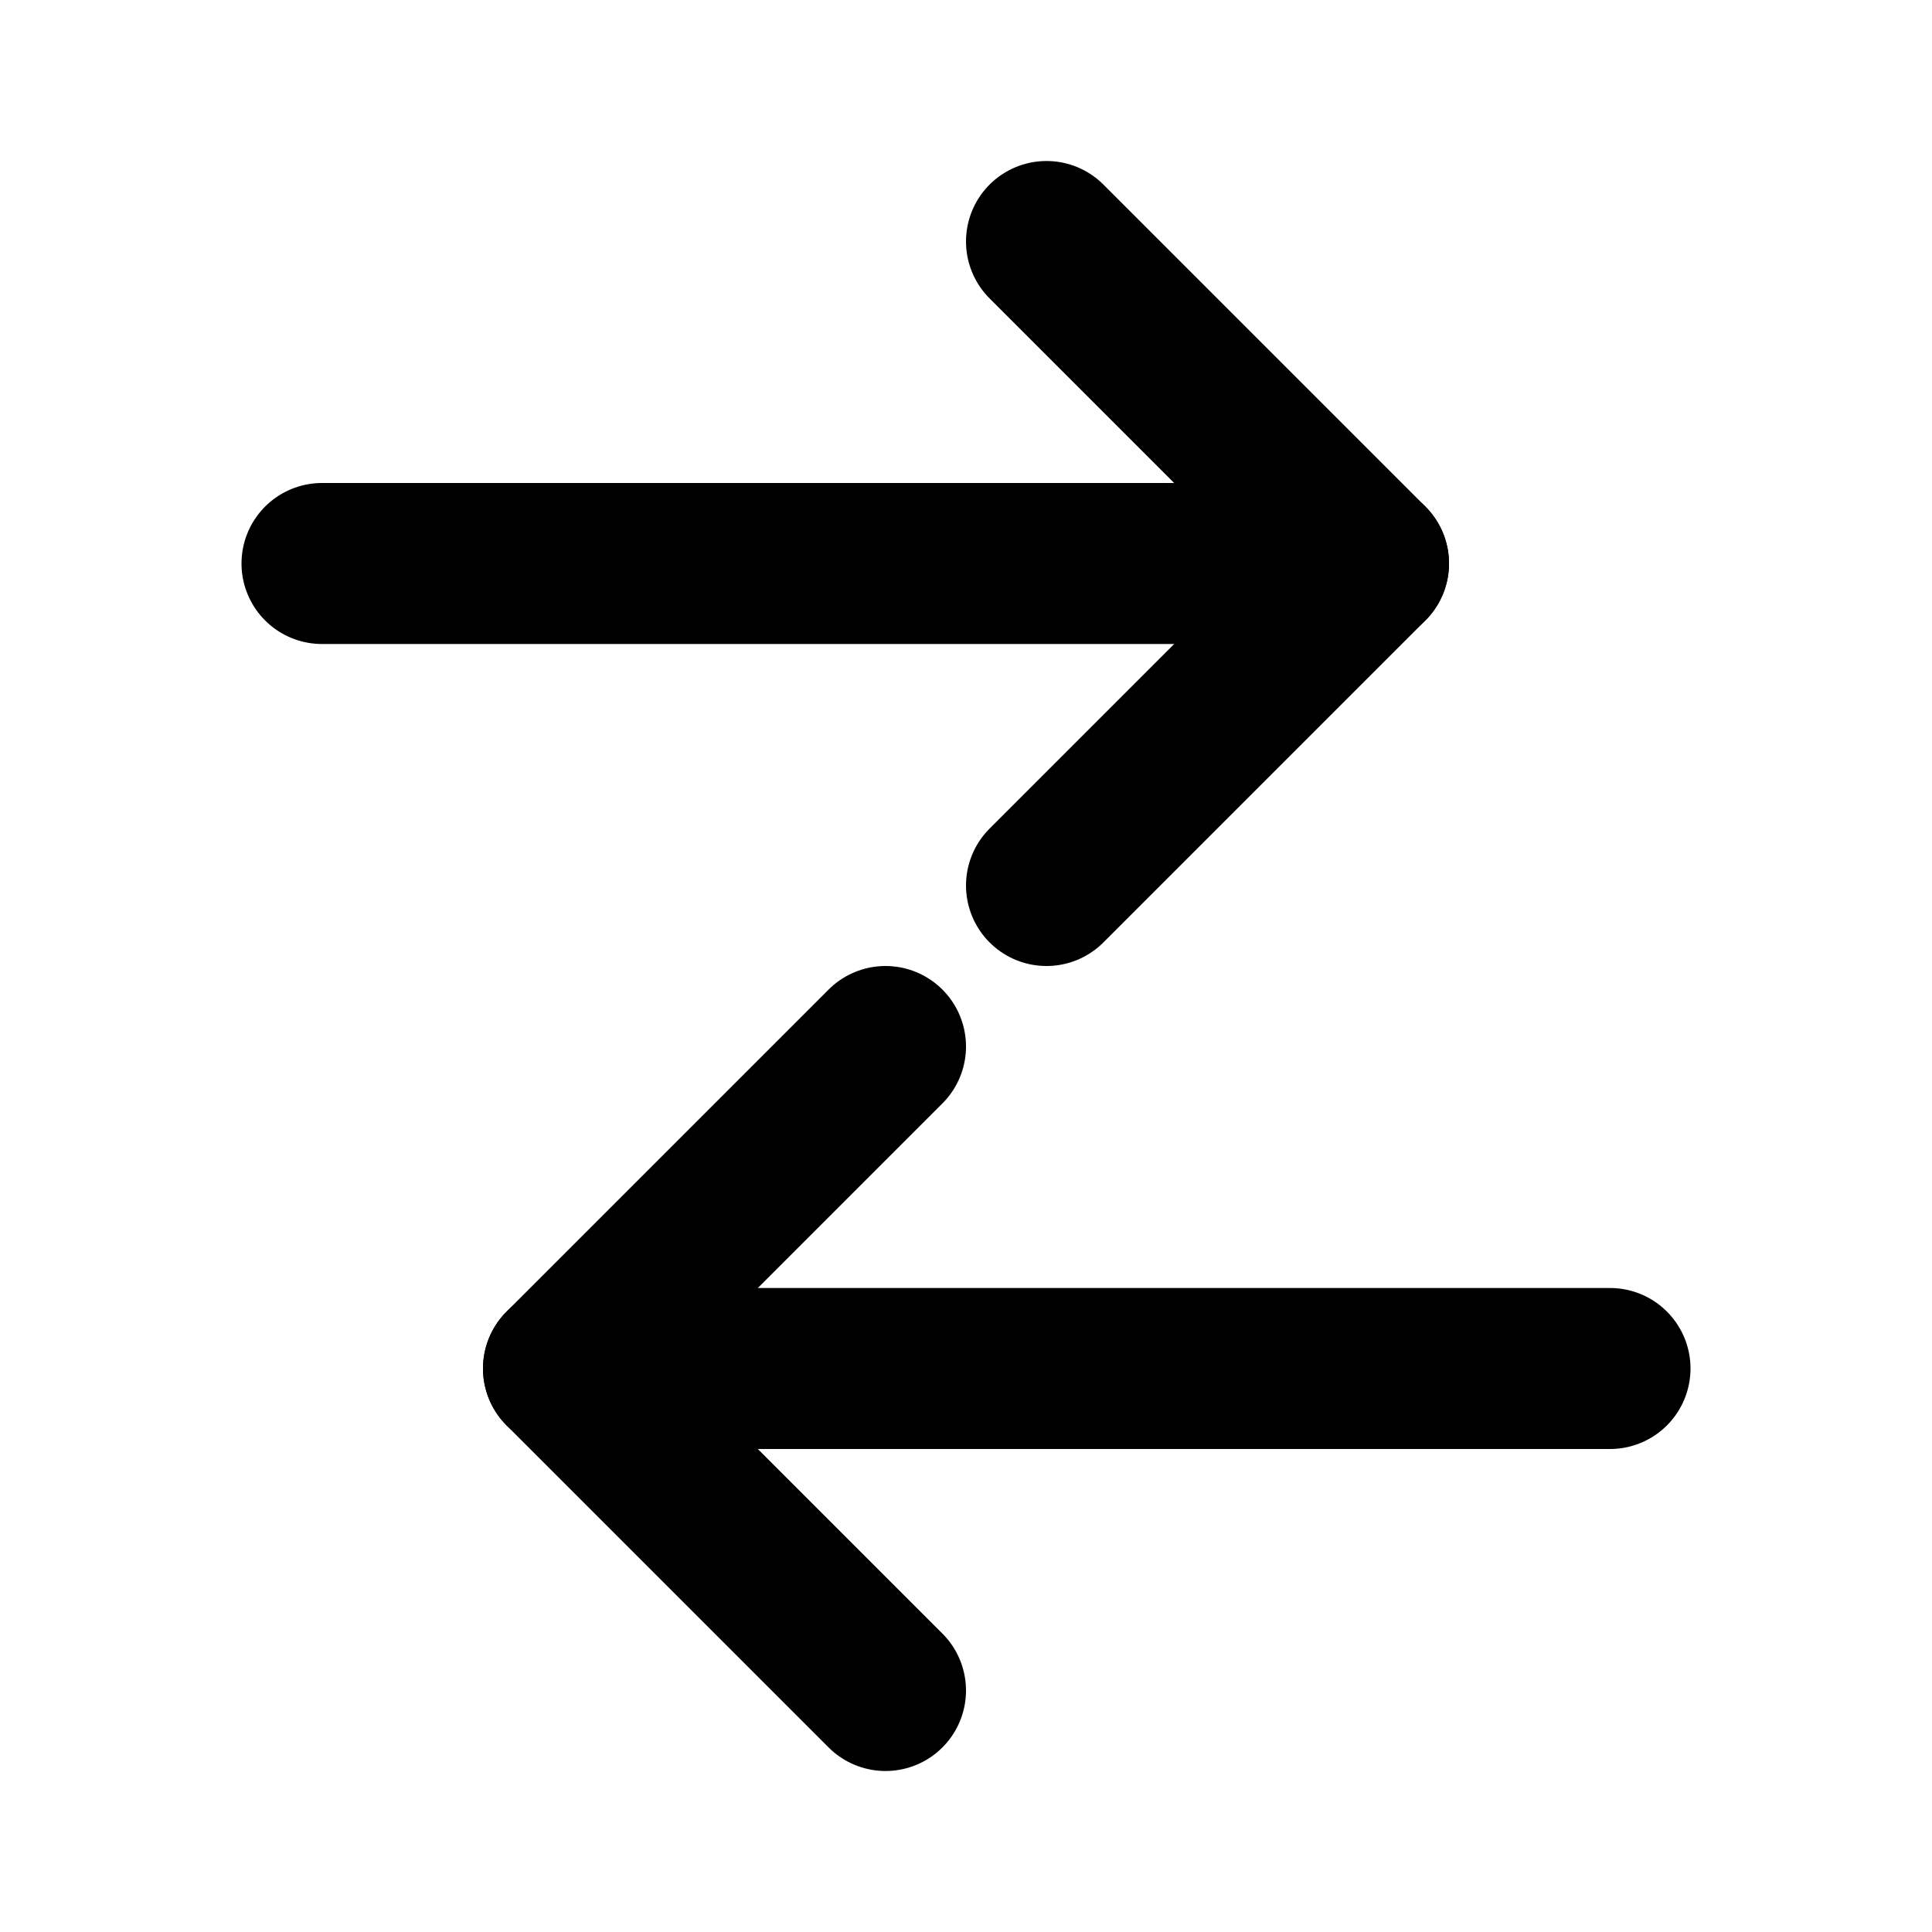
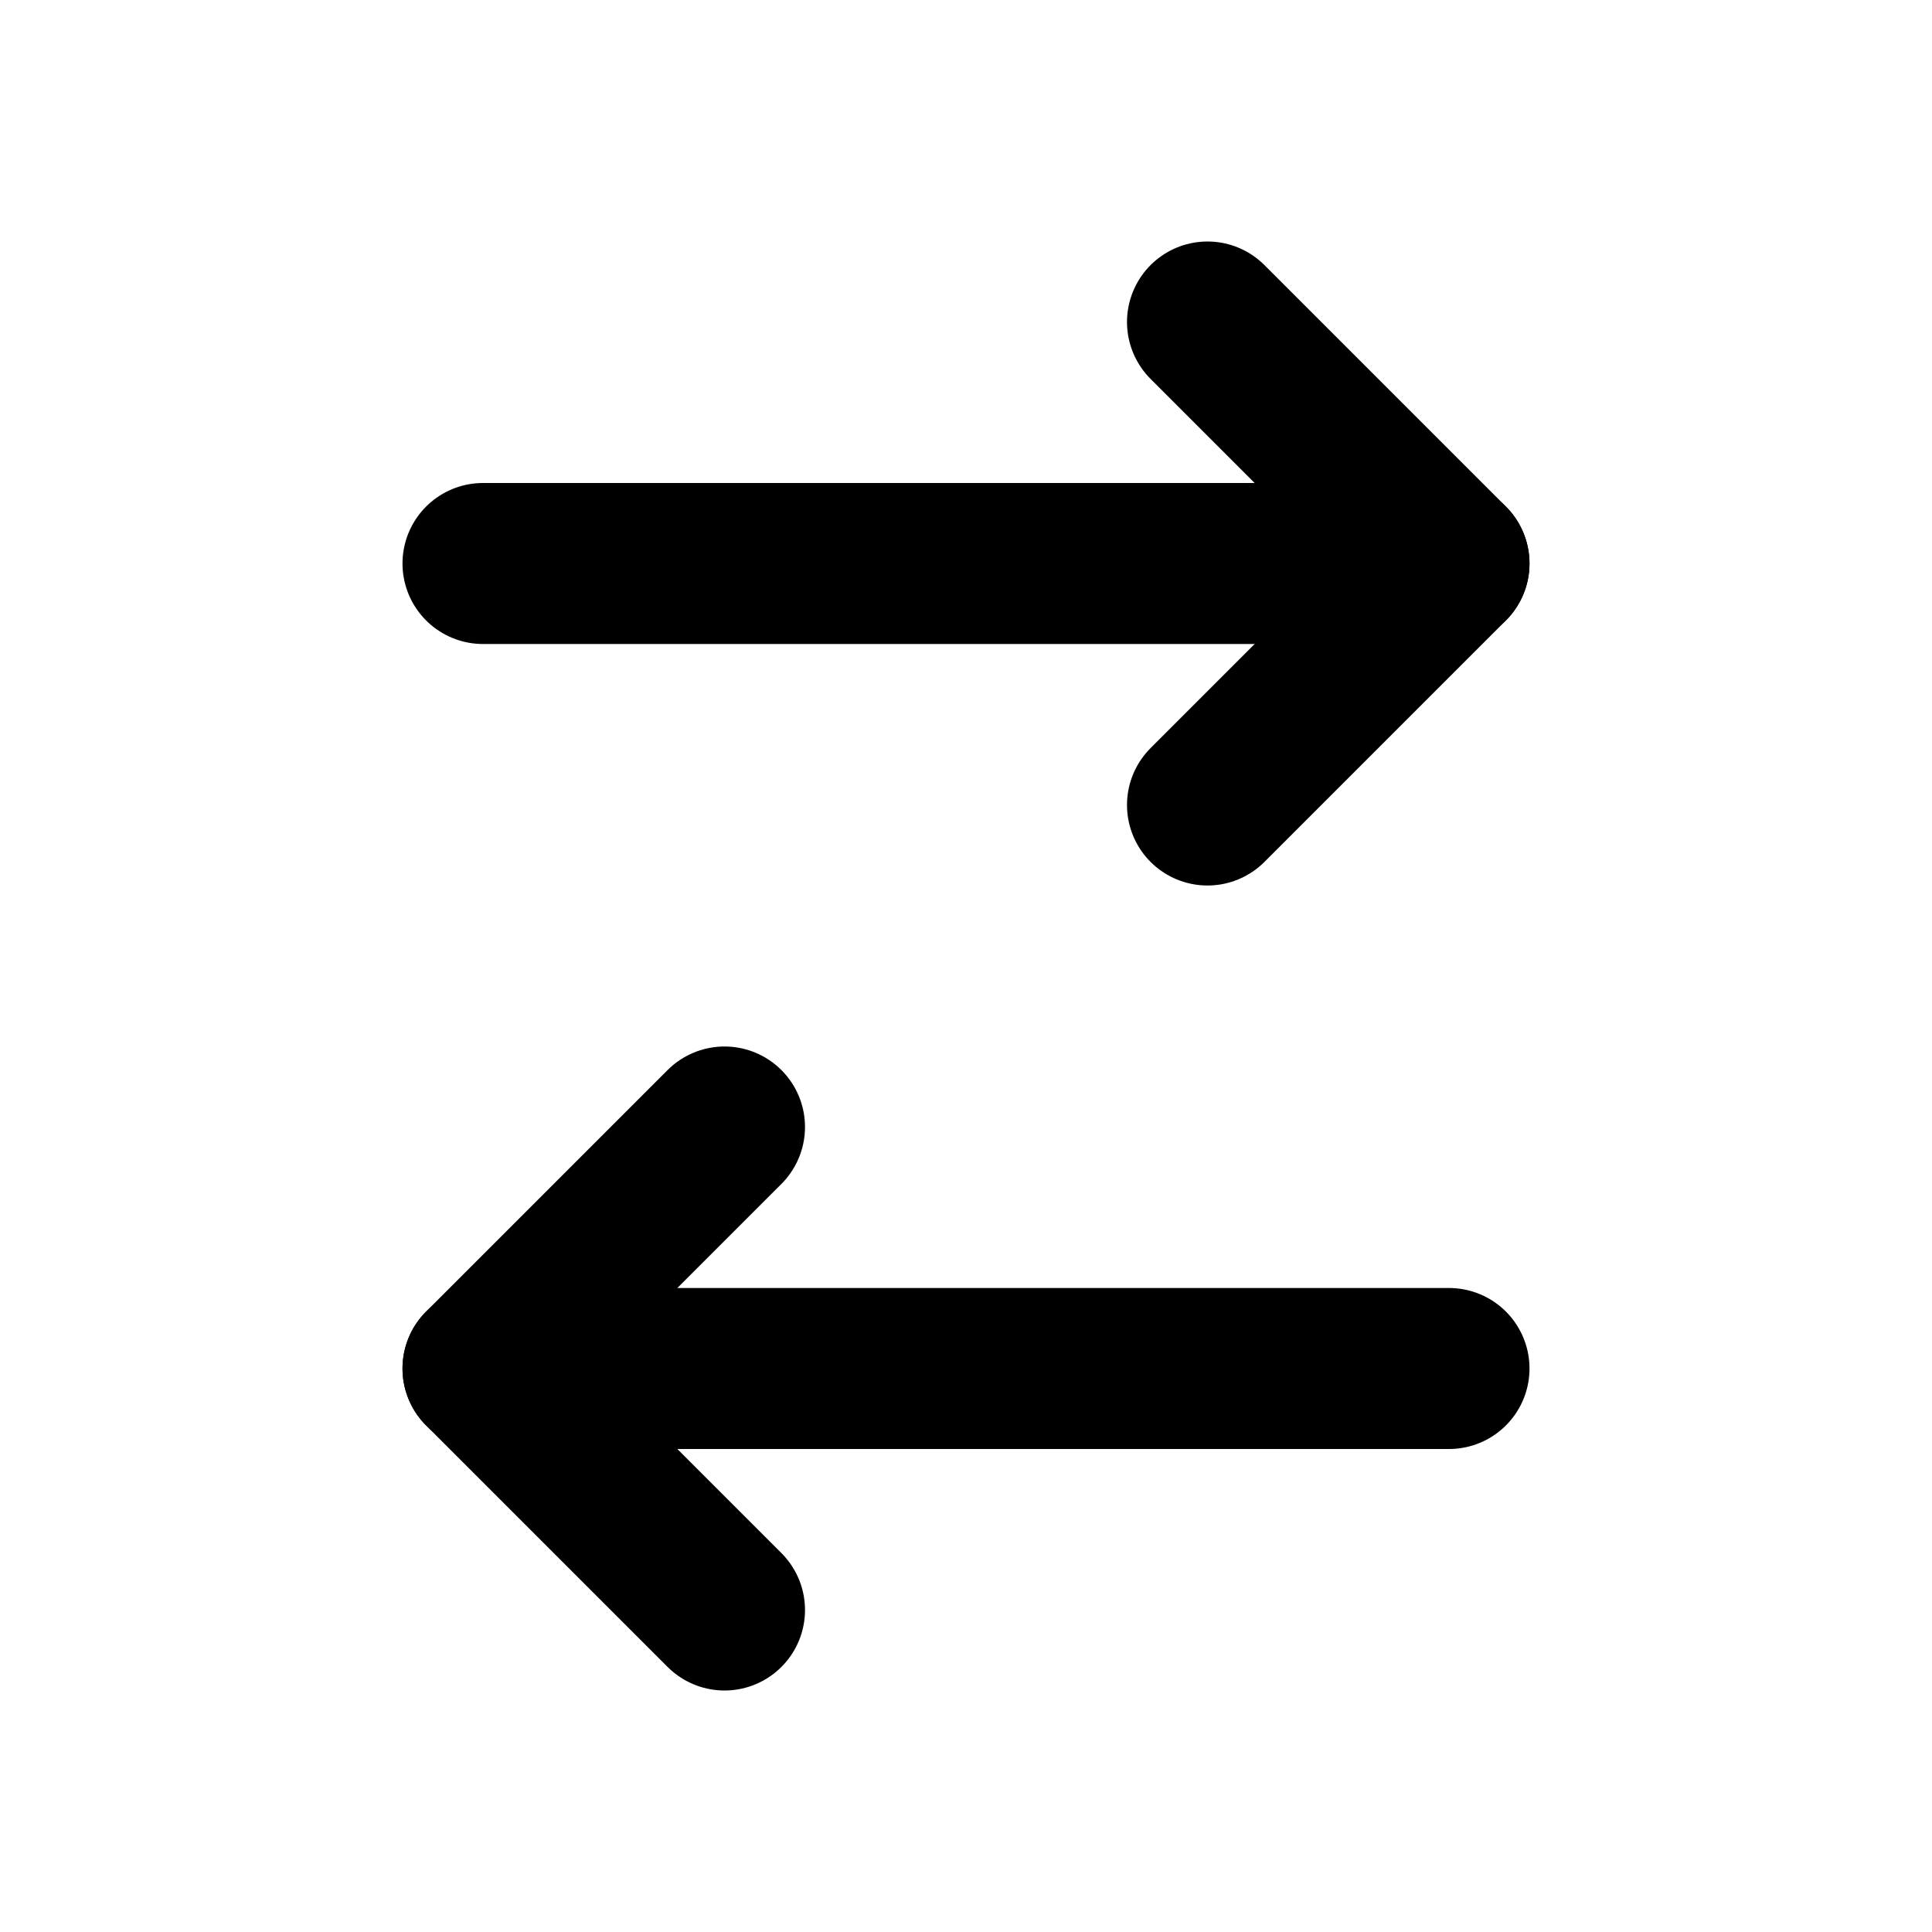
<svg xmlns="http://www.w3.org/2000/svg" viewBox="0 0 24 24" fill="none" stroke="currentColor" stroke-width="2" stroke-linecap="round" stroke-linejoin="round">
-   <path d="M4 7h13" />
-   <path d="m13 3 4 4-4 4" />
-   <path d="M20 17H7" />
-   <path d="m11 13-4 4 4 4" />
+   <path d="M6 7h12" />
+   <path d="m15 4 3 3-3 3" />
+   <path d="M18 17H6" />
+   <path d="m9 20-3-3 3-3" />
</svg>
